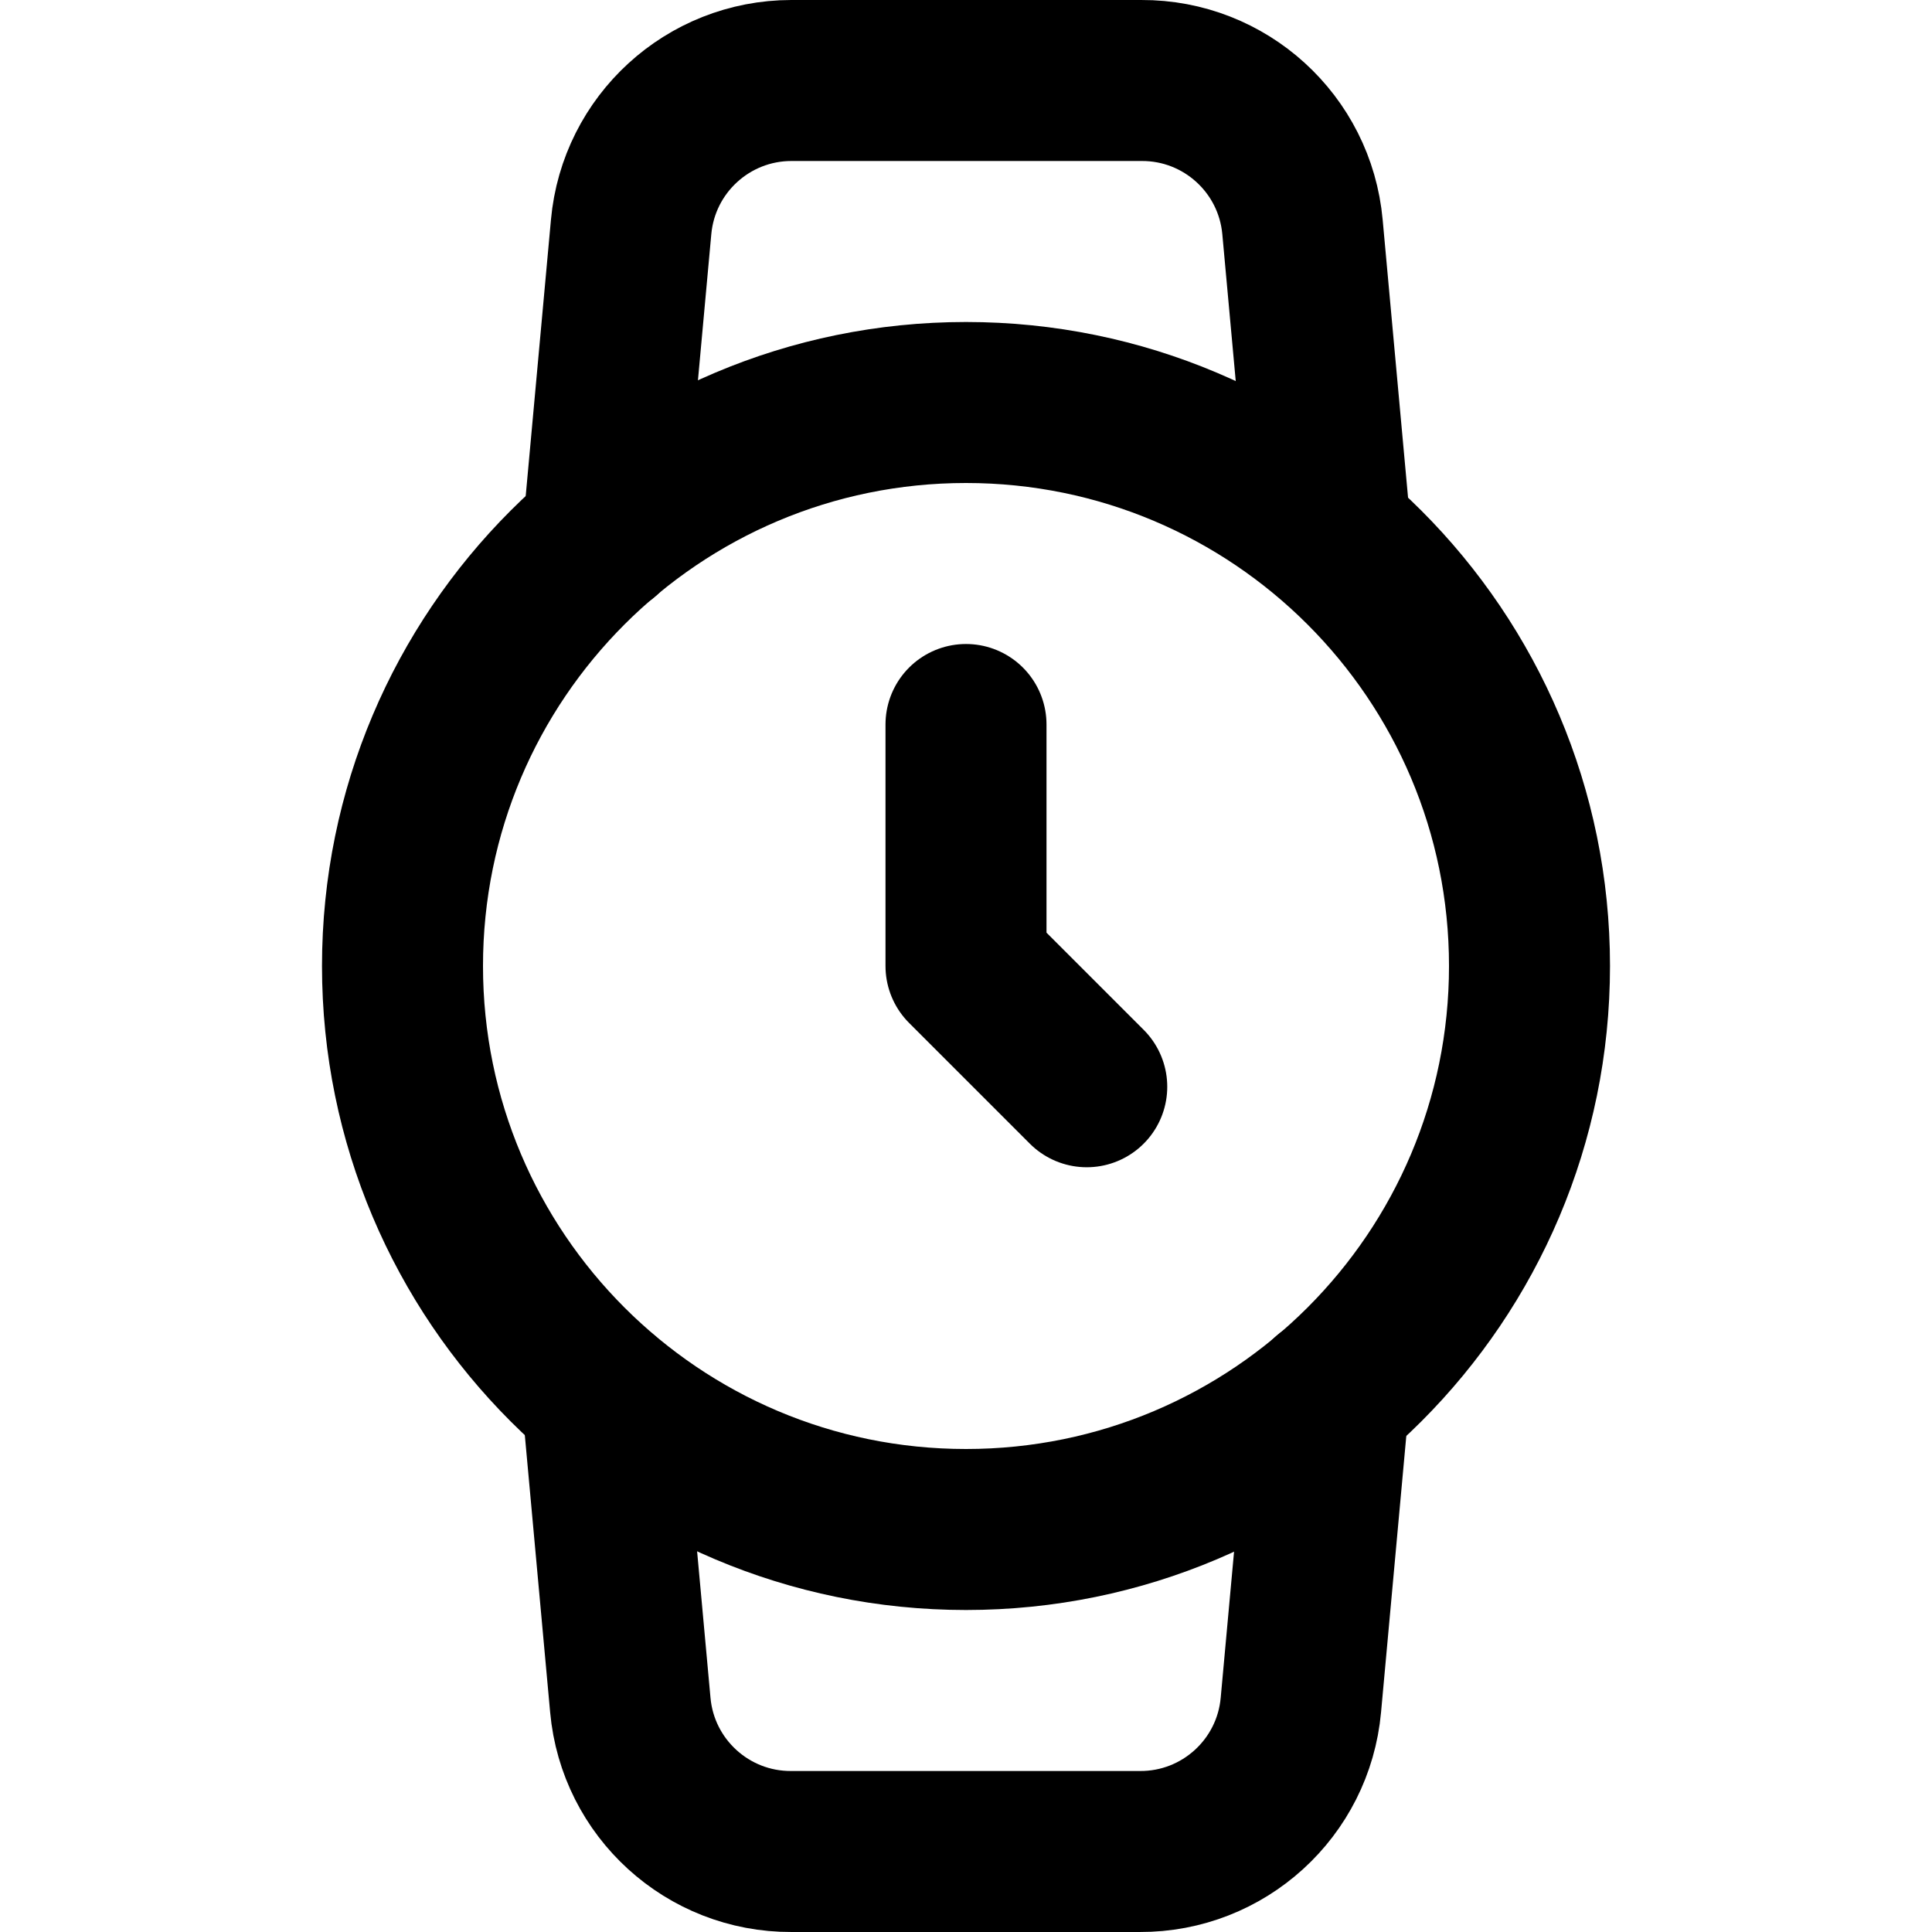
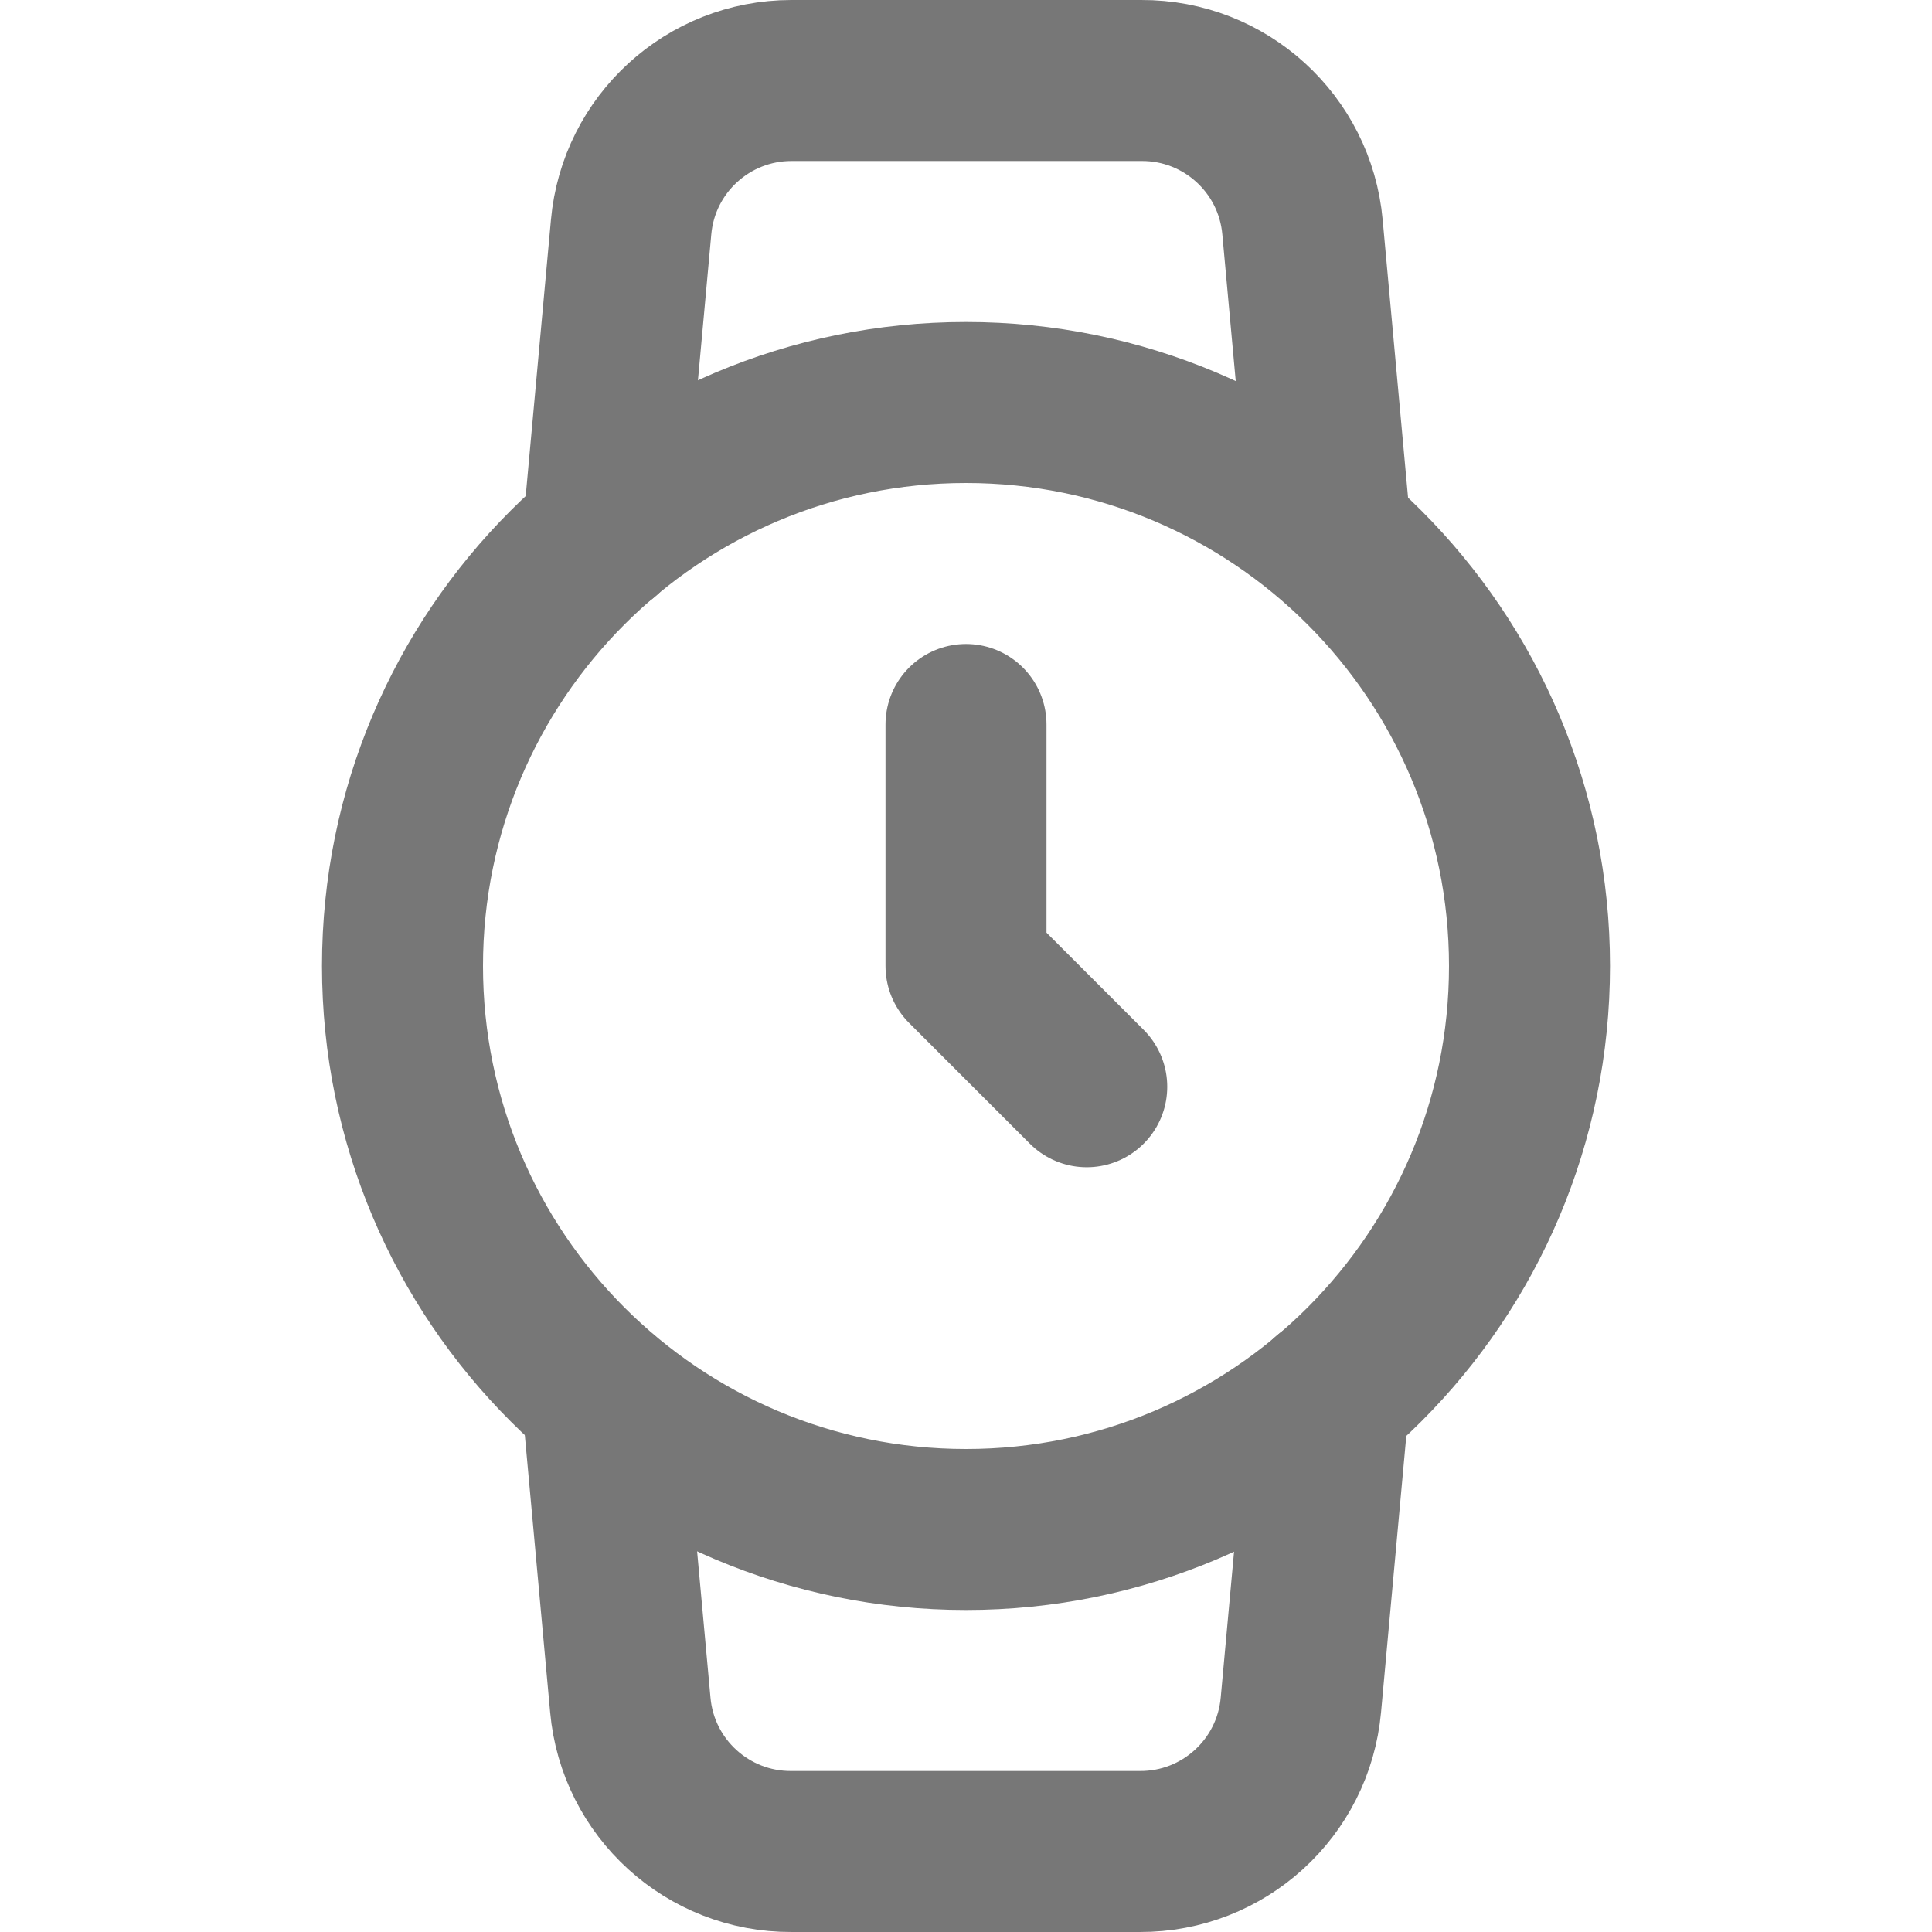
- <svg xmlns="http://www.w3.org/2000/svg" width="24" height="24" viewBox="0 0 24 24" fill="none" stroke="currentColor" stroke-width="2" stroke-linecap="round" stroke-linejoin="round" class="feather feather-watch">
+ <svg xmlns="http://www.w3.org/2000/svg" width="24" height="24" viewBox="0 0 24 24" fill="none" stroke="#777" stroke-width="2" stroke-linecap="round" stroke-linejoin="round" class="feather feather-watch">
  <circle cx="12" cy="12" r="7" />
  <polyline points="12 9 12 12 13.5 13.5" />
  <path d="M16.51 17.35l-.35 3.83a2 2 0 0 1-2 1.82H9.83a2 2 0 0 1-2-1.82l-.35-3.83m.01-10.7l.35-3.83A2 2 0 0 1 9.83 1h4.35a2 2 0 0 1 2 1.82l.35 3.83" />
</svg>
